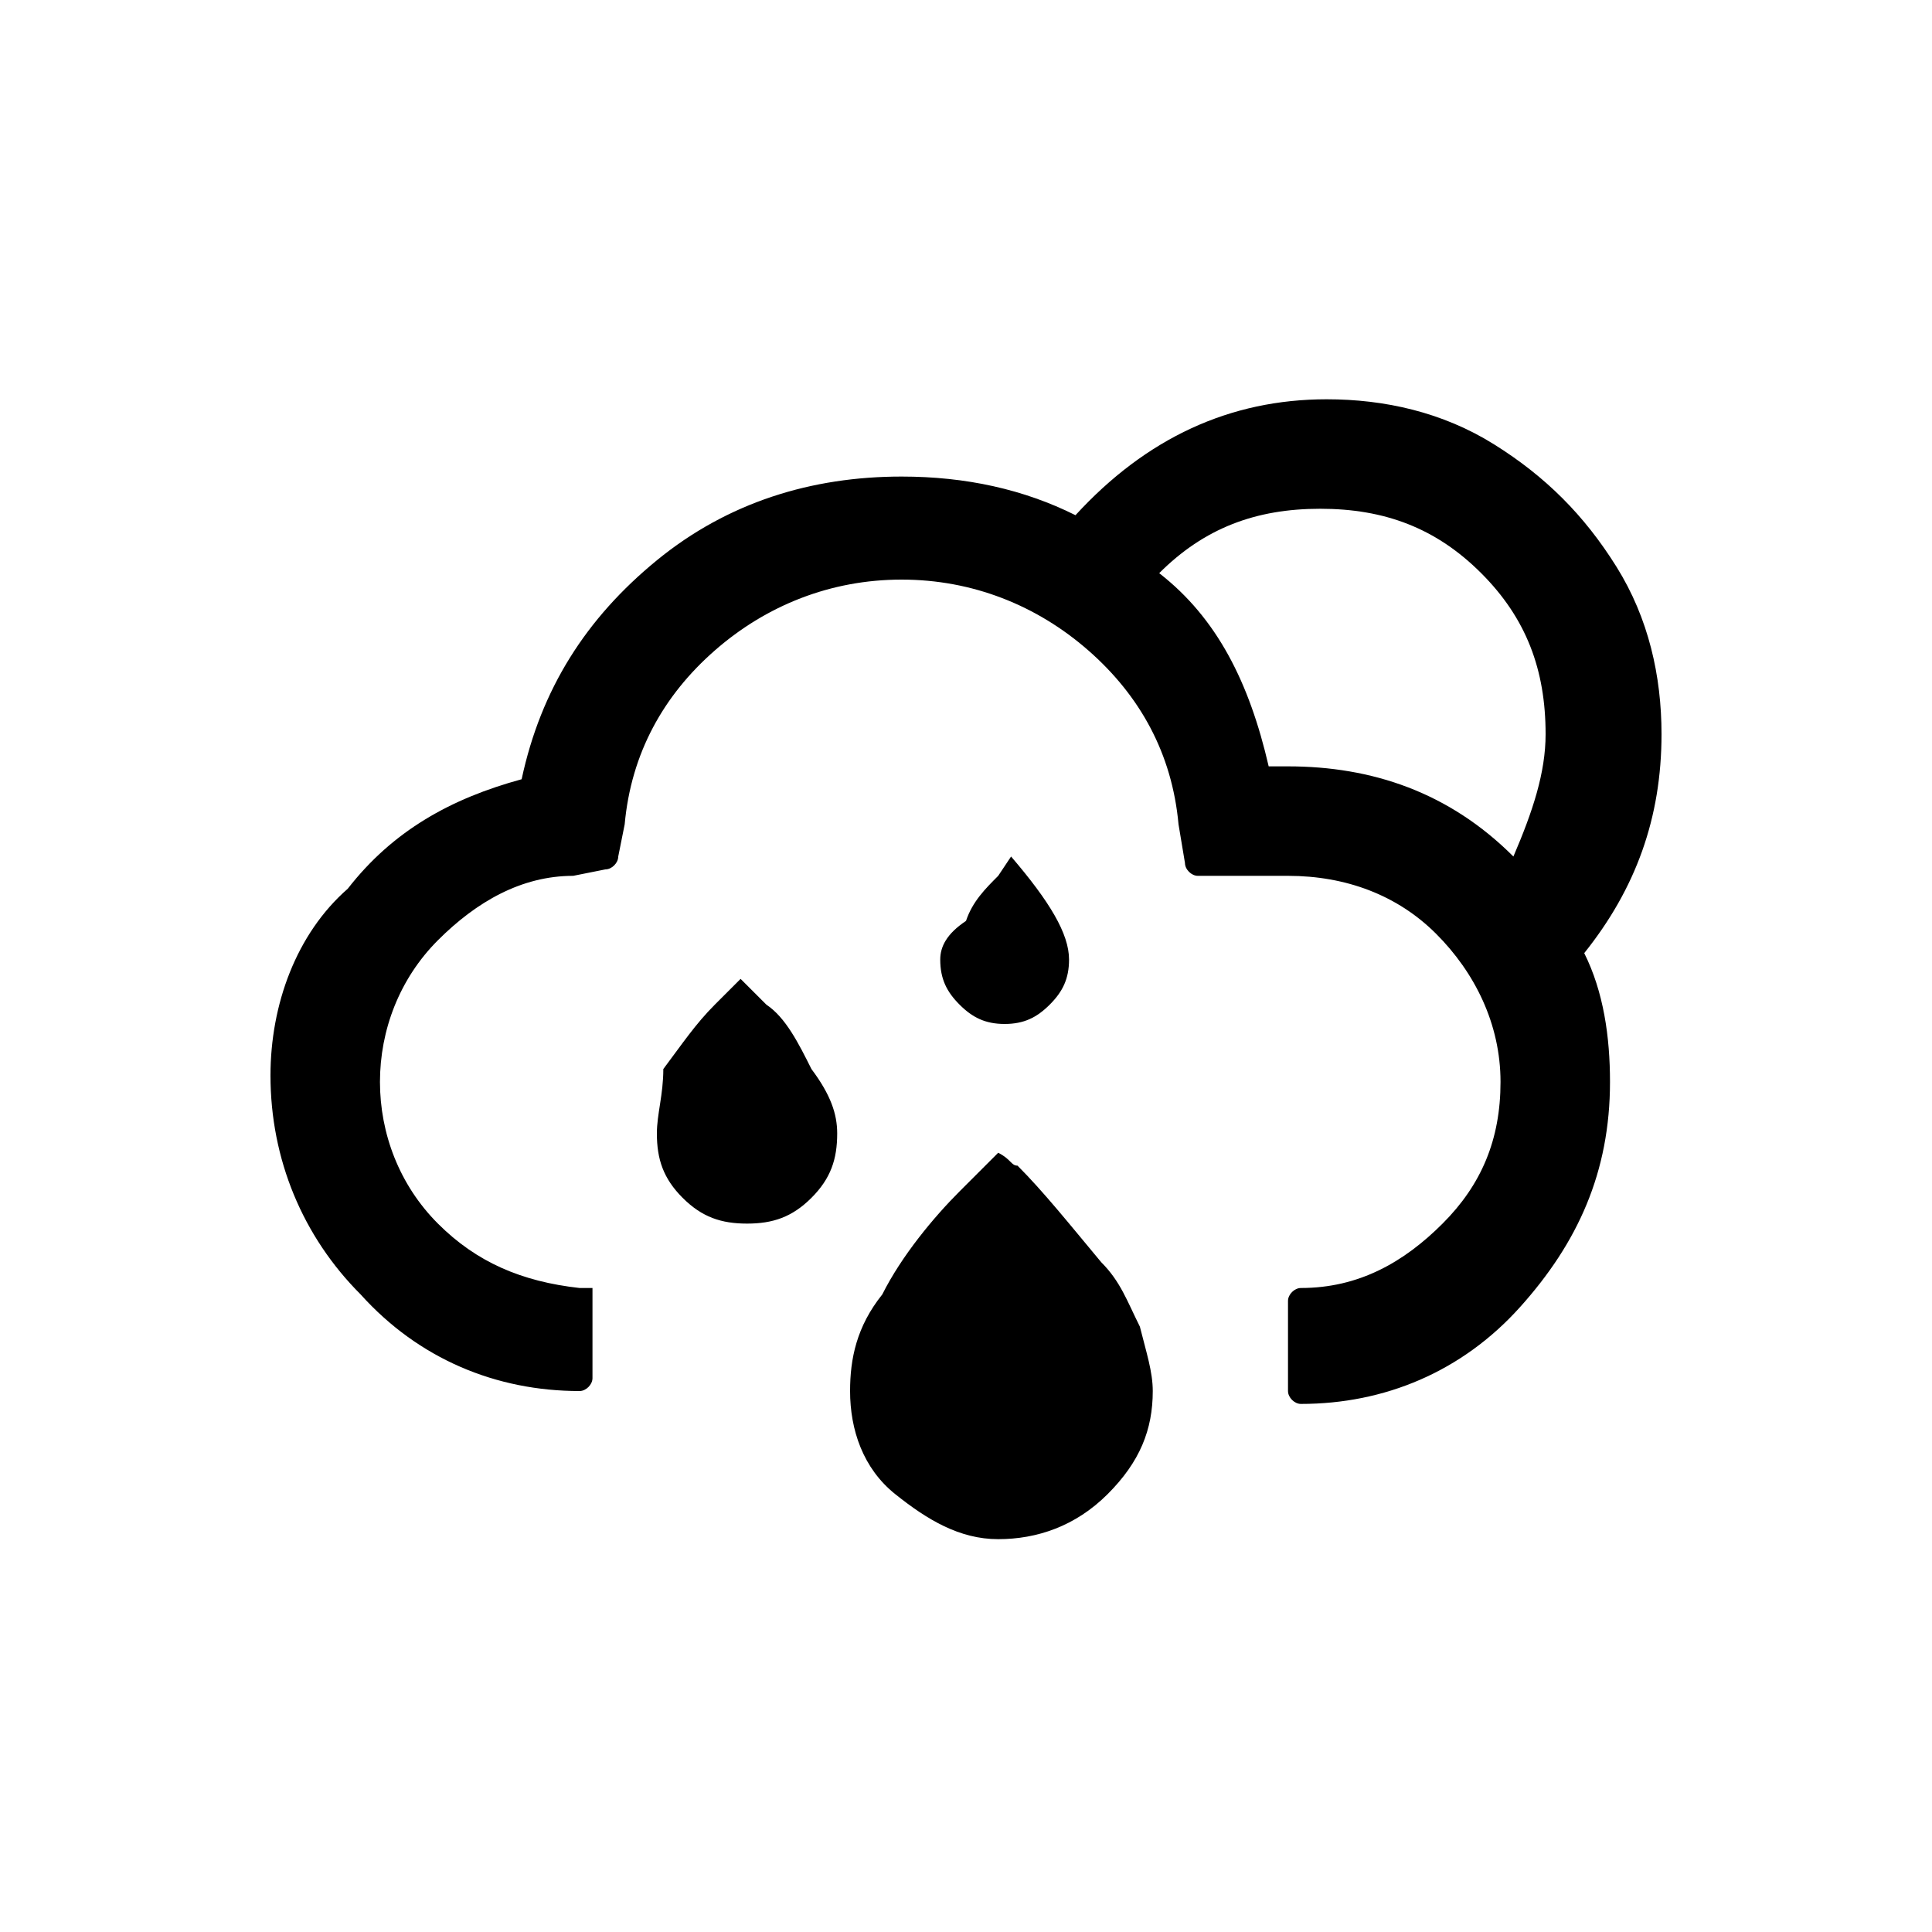
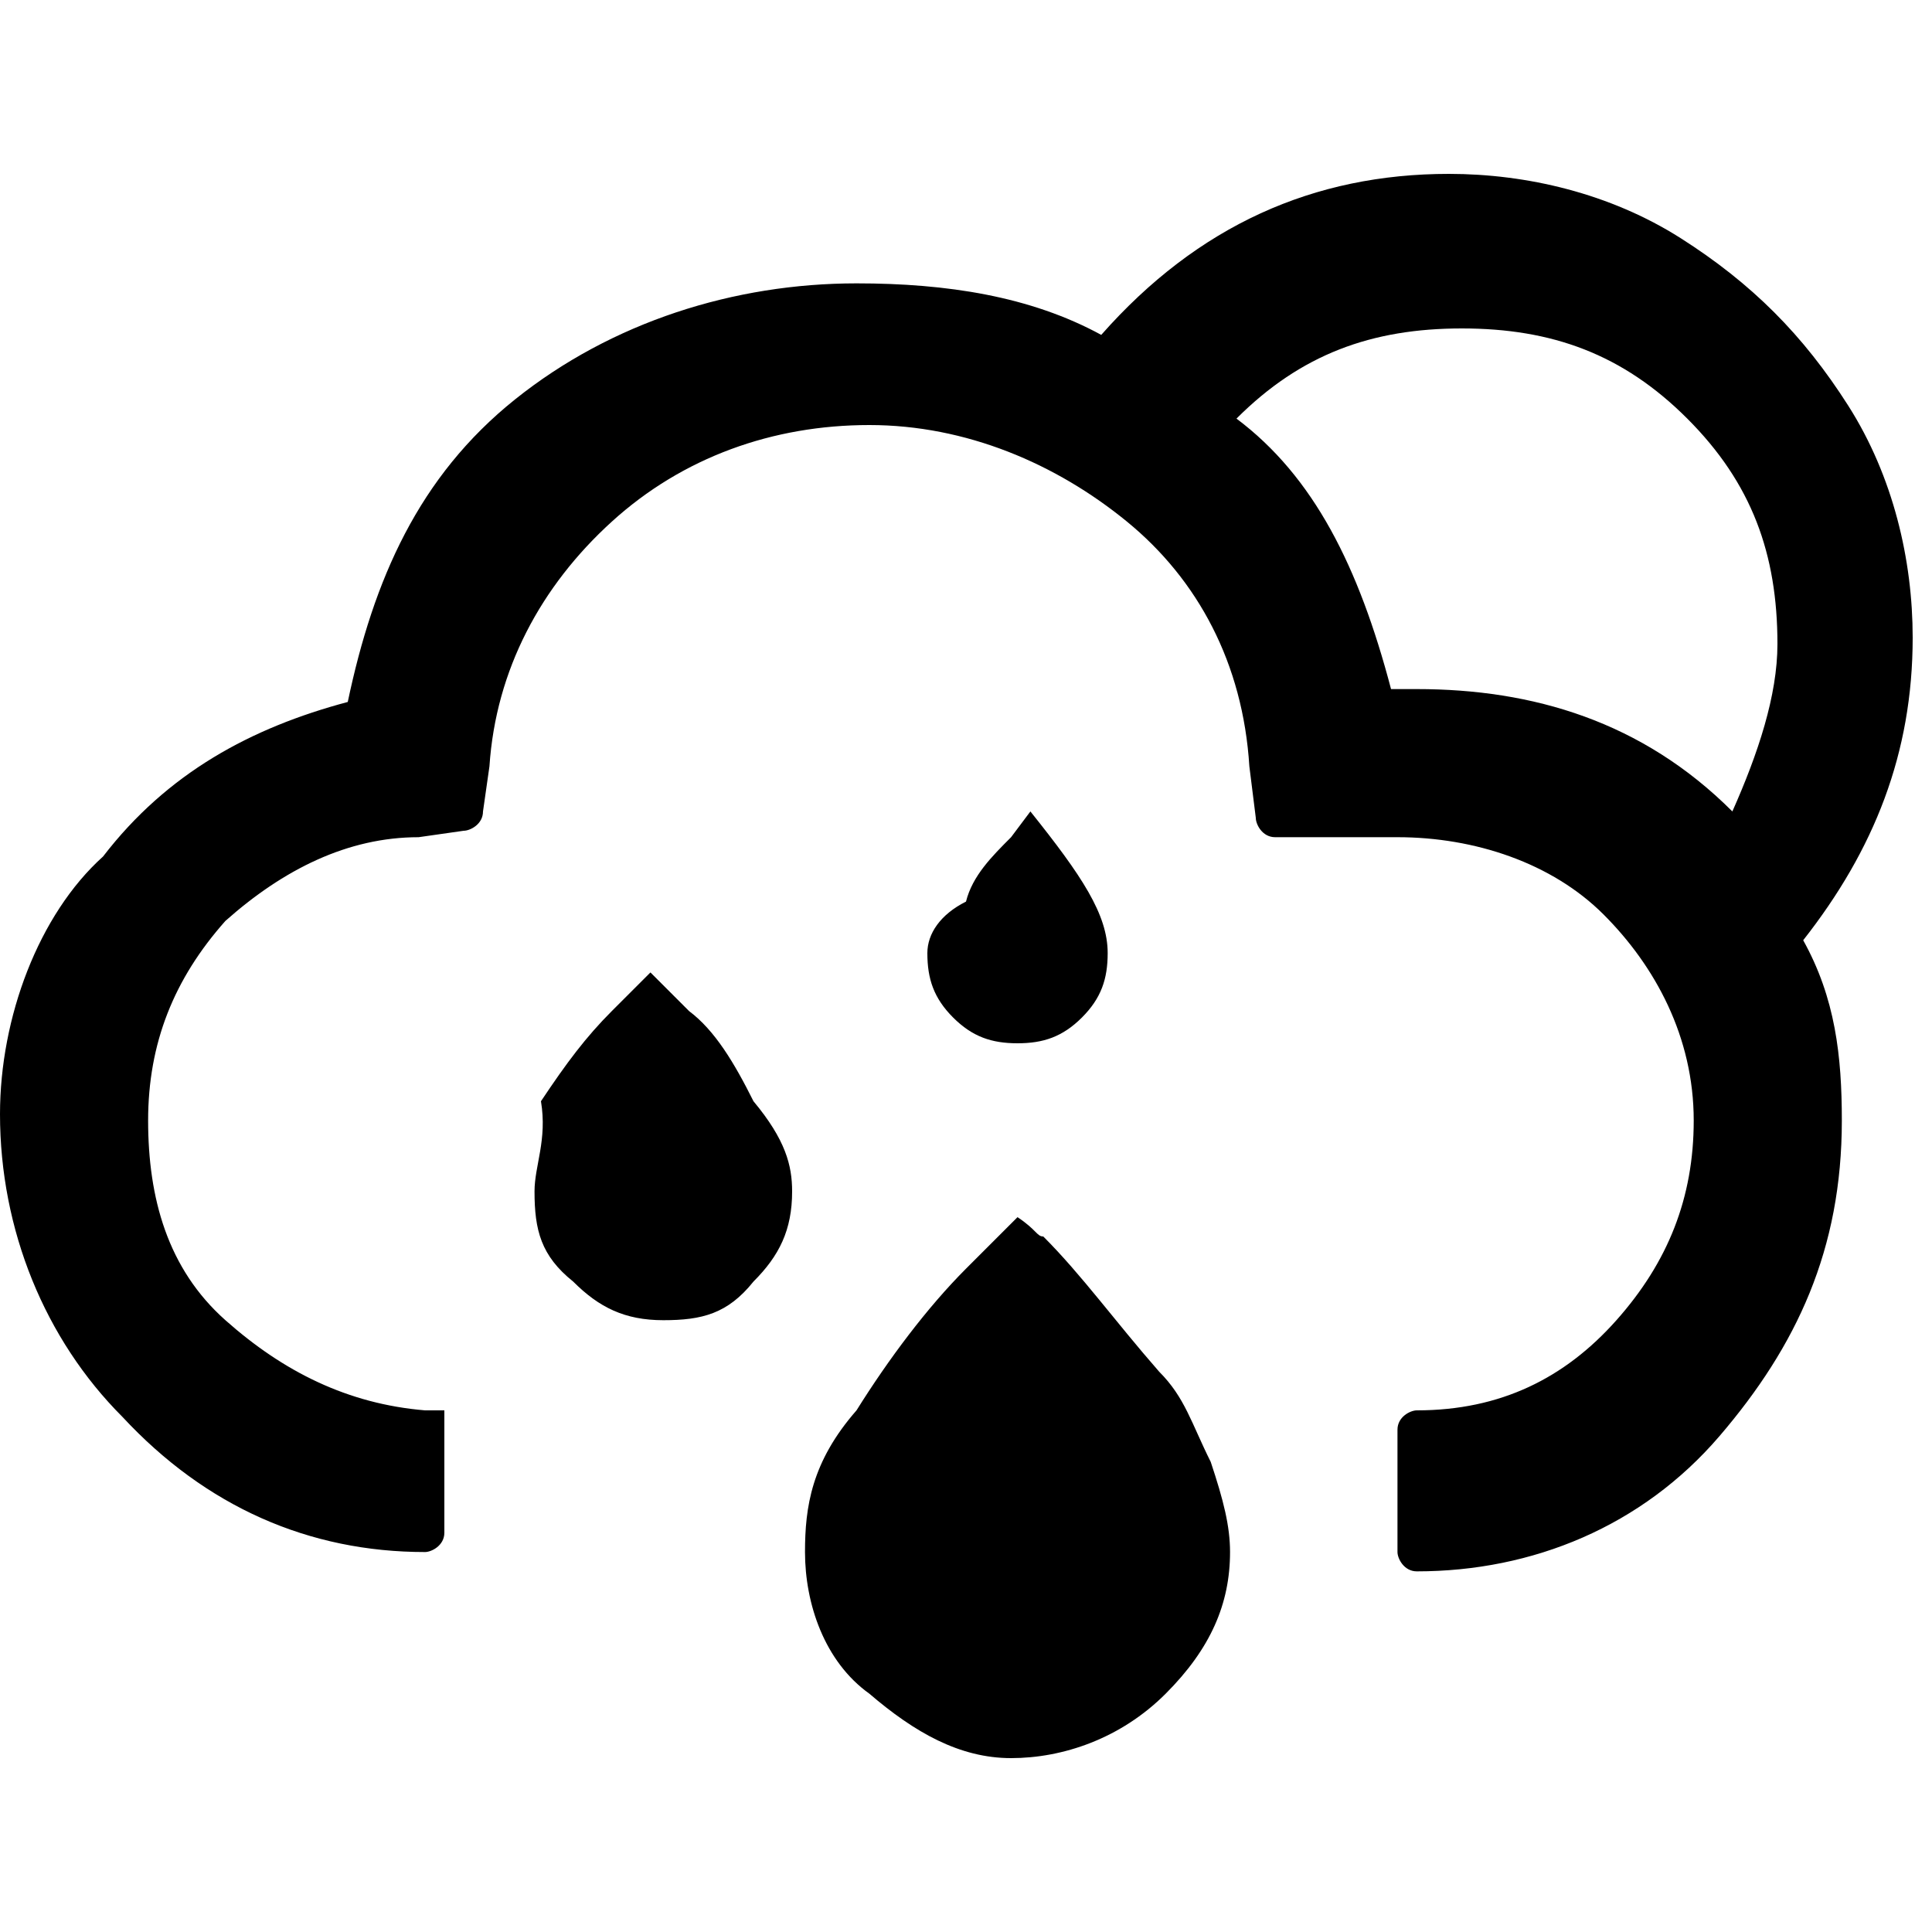
<svg xmlns="http://www.w3.org/2000/svg" version="1.1" id="Layer_1" x="0px" y="0px" viewBox="0 0 30 30" style="enable-background:new 0 0 30 30;" xml:space="preserve">
-   <path d="M4.2,16.7c0,1.3,0.5,2.5,1.4,3.4c0.9,1,2.1,1.5,3.4,1.5c0.1,0,0.2-0.1,0.2-0.2v-1.4C9.2,20,9.1,20,9,20  c-0.9-0.1-1.6-0.4-2.2-1c-0.6-0.6-0.9-1.4-0.9-2.2c0-0.8,0.3-1.6,0.9-2.2c0.6-0.6,1.3-1,2.1-1l0.5-0.1c0.1,0,0.2-0.1,0.2-0.2  l0.1-0.5c0.1-1.1,0.6-2,1.4-2.7c0.8-0.7,1.8-1.1,2.9-1.1c1.1,0,2.1,0.4,2.9,1.1c0.8,0.7,1.3,1.6,1.4,2.7l0.1,0.6  c0,0.1,0.1,0.2,0.2,0.2H20c0.9,0,1.7,0.3,2.3,0.9c0.6,0.6,1,1.4,1,2.3c0,0.9-0.3,1.6-0.9,2.2c-0.6,0.6-1.3,1-2.2,1  c-0.1,0-0.2,0.1-0.2,0.2v1.4c0,0.1,0.1,0.2,0.2,0.2c1.3,0,2.5-0.5,3.4-1.5c0.9-1,1.4-2.1,1.4-3.5c0-0.7-0.1-1.4-0.4-2  c0.8-1,1.2-2.1,1.2-3.4c0-0.9-0.2-1.8-0.7-2.6c-0.5-0.8-1.1-1.4-1.9-1.9c-0.8-0.5-1.7-0.7-2.6-0.7c-1.5,0-2.8,0.6-3.9,1.8  c-0.8-0.4-1.7-0.6-2.7-0.6c-1.4,0-2.7,0.4-3.8,1.3c-1.1,0.9-1.8,2-2.1,3.4c-1.1,0.3-2,0.8-2.7,1.7C4.6,14.5,4.2,15.6,4.2,16.7z   M10.2,17.6c0,0.4,0.1,0.7,0.4,1c0.3,0.3,0.6,0.4,1,0.4s0.7-0.1,1-0.4s0.4-0.6,0.4-1c0-0.3-0.1-0.6-0.4-1c-0.2-0.4-0.4-0.8-0.7-1  c0,0-0.1-0.1-0.2-0.2c-0.1-0.1-0.2-0.2-0.2-0.2l-0.4,0.4c-0.3,0.3-0.5,0.6-0.8,1C10.3,17,10.2,17.3,10.2,17.6z M13.2,21.6  c0,0.6,0.2,1.2,0.7,1.6s1,0.7,1.6,0.7c0.6,0,1.2-0.2,1.7-0.7c0.5-0.5,0.7-1,0.7-1.6c0-0.3-0.1-0.6-0.2-1c-0.2-0.4-0.3-0.7-0.6-1  c-0.5-0.6-0.9-1.1-1.3-1.5c-0.1,0-0.1-0.1-0.3-0.2l-0.6,0.6c-0.4,0.4-0.9,1-1.2,1.6C13.3,20.6,13.2,21.1,13.2,21.6z M14.6,14.9  c0,0.3,0.1,0.5,0.3,0.7s0.4,0.3,0.7,0.3c0.3,0,0.5-0.1,0.7-0.3s0.3-0.4,0.3-0.7c0-0.4-0.3-0.9-0.9-1.6l-0.2,0.3  c-0.2,0.2-0.4,0.4-0.5,0.7C14.7,14.5,14.6,14.7,14.6,14.9z M18,8.9c0.7-0.7,1.5-1,2.5-1s1.8,0.3,2.5,1s1,1.5,1,2.5  c0,0.6-0.2,1.2-0.5,1.9c-1-1-2.2-1.4-3.5-1.4h-0.3C19.4,10.6,18.9,9.6,18,8.9z" />
+   <path d="M0,17.3c0,1.8,0.7,3.5,1.9,4.7c1.3,1.4,2.9,2.1,4.7,2.1c0.1,0,0.3-0.1,0.3-0.3v-1.9c0,0-0.1,0-0.3,0  c-1.2-0.1-2.2-0.6-3.1-1.4s-1.2-1.9-1.2-3.1s0.4-2.2,1.2-3.1C4.4,13.5,5.4,13,6.5,13l0.7-0.1c0.1,0,0.3-0.1,0.3-0.3l0.1-0.7  c0.1-1.5,0.8-2.8,1.9-3.8c1.1-1,2.5-1.5,4-1.5s2.9,0.6,4,1.5s1.8,2.2,1.9,3.8l0.1,0.8c0,0.1,0.1,0.3,0.3,0.3h1.9  c1.2,0,2.4,0.4,3.2,1.2c0.8,0.8,1.4,1.9,1.4,3.2c0,1.2-0.4,2.2-1.2,3.1s-1.8,1.4-3.1,1.4c-0.1,0-0.3,0.1-0.3,0.3v1.9  c0,0.1,0.1,0.3,0.3,0.3c1.8,0,3.5-0.7,4.7-2.1c1.2-1.4,1.9-2.9,1.9-4.9c0-1-0.1-1.9-0.6-2.8c1.1-1.4,1.7-2.9,1.7-4.7  c0-1.2-0.3-2.5-1-3.6s-1.5-1.9-2.6-2.6c-1.1-0.7-2.4-1-3.6-1c-2.1,0-3.9,0.8-5.4,2.5c-1.1-0.6-2.4-0.8-3.8-0.8  c-1.9,0-3.8,0.6-5.3,1.8S5.8,9,5.4,10.9c-1.5,0.4-2.8,1.1-3.8,2.4C0.6,14.2,0,15.8,0,17.3z M8.3,18.5c0,0.6,0.1,1,0.6,1.4  c0.4,0.4,0.8,0.6,1.4,0.6s1-0.1,1.4-0.6c0.4-0.4,0.6-0.8,0.6-1.4c0-0.4-0.1-0.8-0.6-1.4c-0.3-0.6-0.6-1.1-1-1.4c0,0-0.1-0.1-0.3-0.3  c-0.1-0.1-0.3-0.3-0.3-0.3l-0.6,0.6c-0.4,0.4-0.7,0.8-1.1,1.4C8.5,17.7,8.3,18.1,8.3,18.5z M12.5,24.1c0,0.8,0.3,1.7,1,2.2  c0.7,0.6,1.4,1,2.2,1c0.8,0,1.7-0.3,2.4-1c0.7-0.7,1-1.4,1-2.2c0-0.4-0.1-0.8-0.3-1.4c-0.3-0.6-0.4-1-0.8-1.4  c-0.7-0.8-1.2-1.5-1.8-2.1c-0.1,0-0.1-0.1-0.4-0.3l-0.8,0.8c-0.6,0.6-1.2,1.4-1.7,2.2C12.6,22.7,12.5,23.4,12.5,24.1z M14.4,14.8  c0,0.4,0.1,0.7,0.4,1s0.6,0.4,1,0.4s0.7-0.1,1-0.4s0.4-0.6,0.4-1c0-0.6-0.4-1.2-1.2-2.2L15.7,13c-0.3,0.3-0.6,0.6-0.7,1  C14.6,14.2,14.4,14.5,14.4,14.8z M19.2,6.5c1-1,2.1-1.4,3.5-1.4s2.5,0.4,3.5,1.4s1.4,2.1,1.4,3.5c0,0.8-0.3,1.7-0.7,2.6  c-1.4-1.4-3.1-1.9-4.9-1.9h-0.4C21.1,8.8,20.4,7.4,19.2,6.5z" />
</svg>
